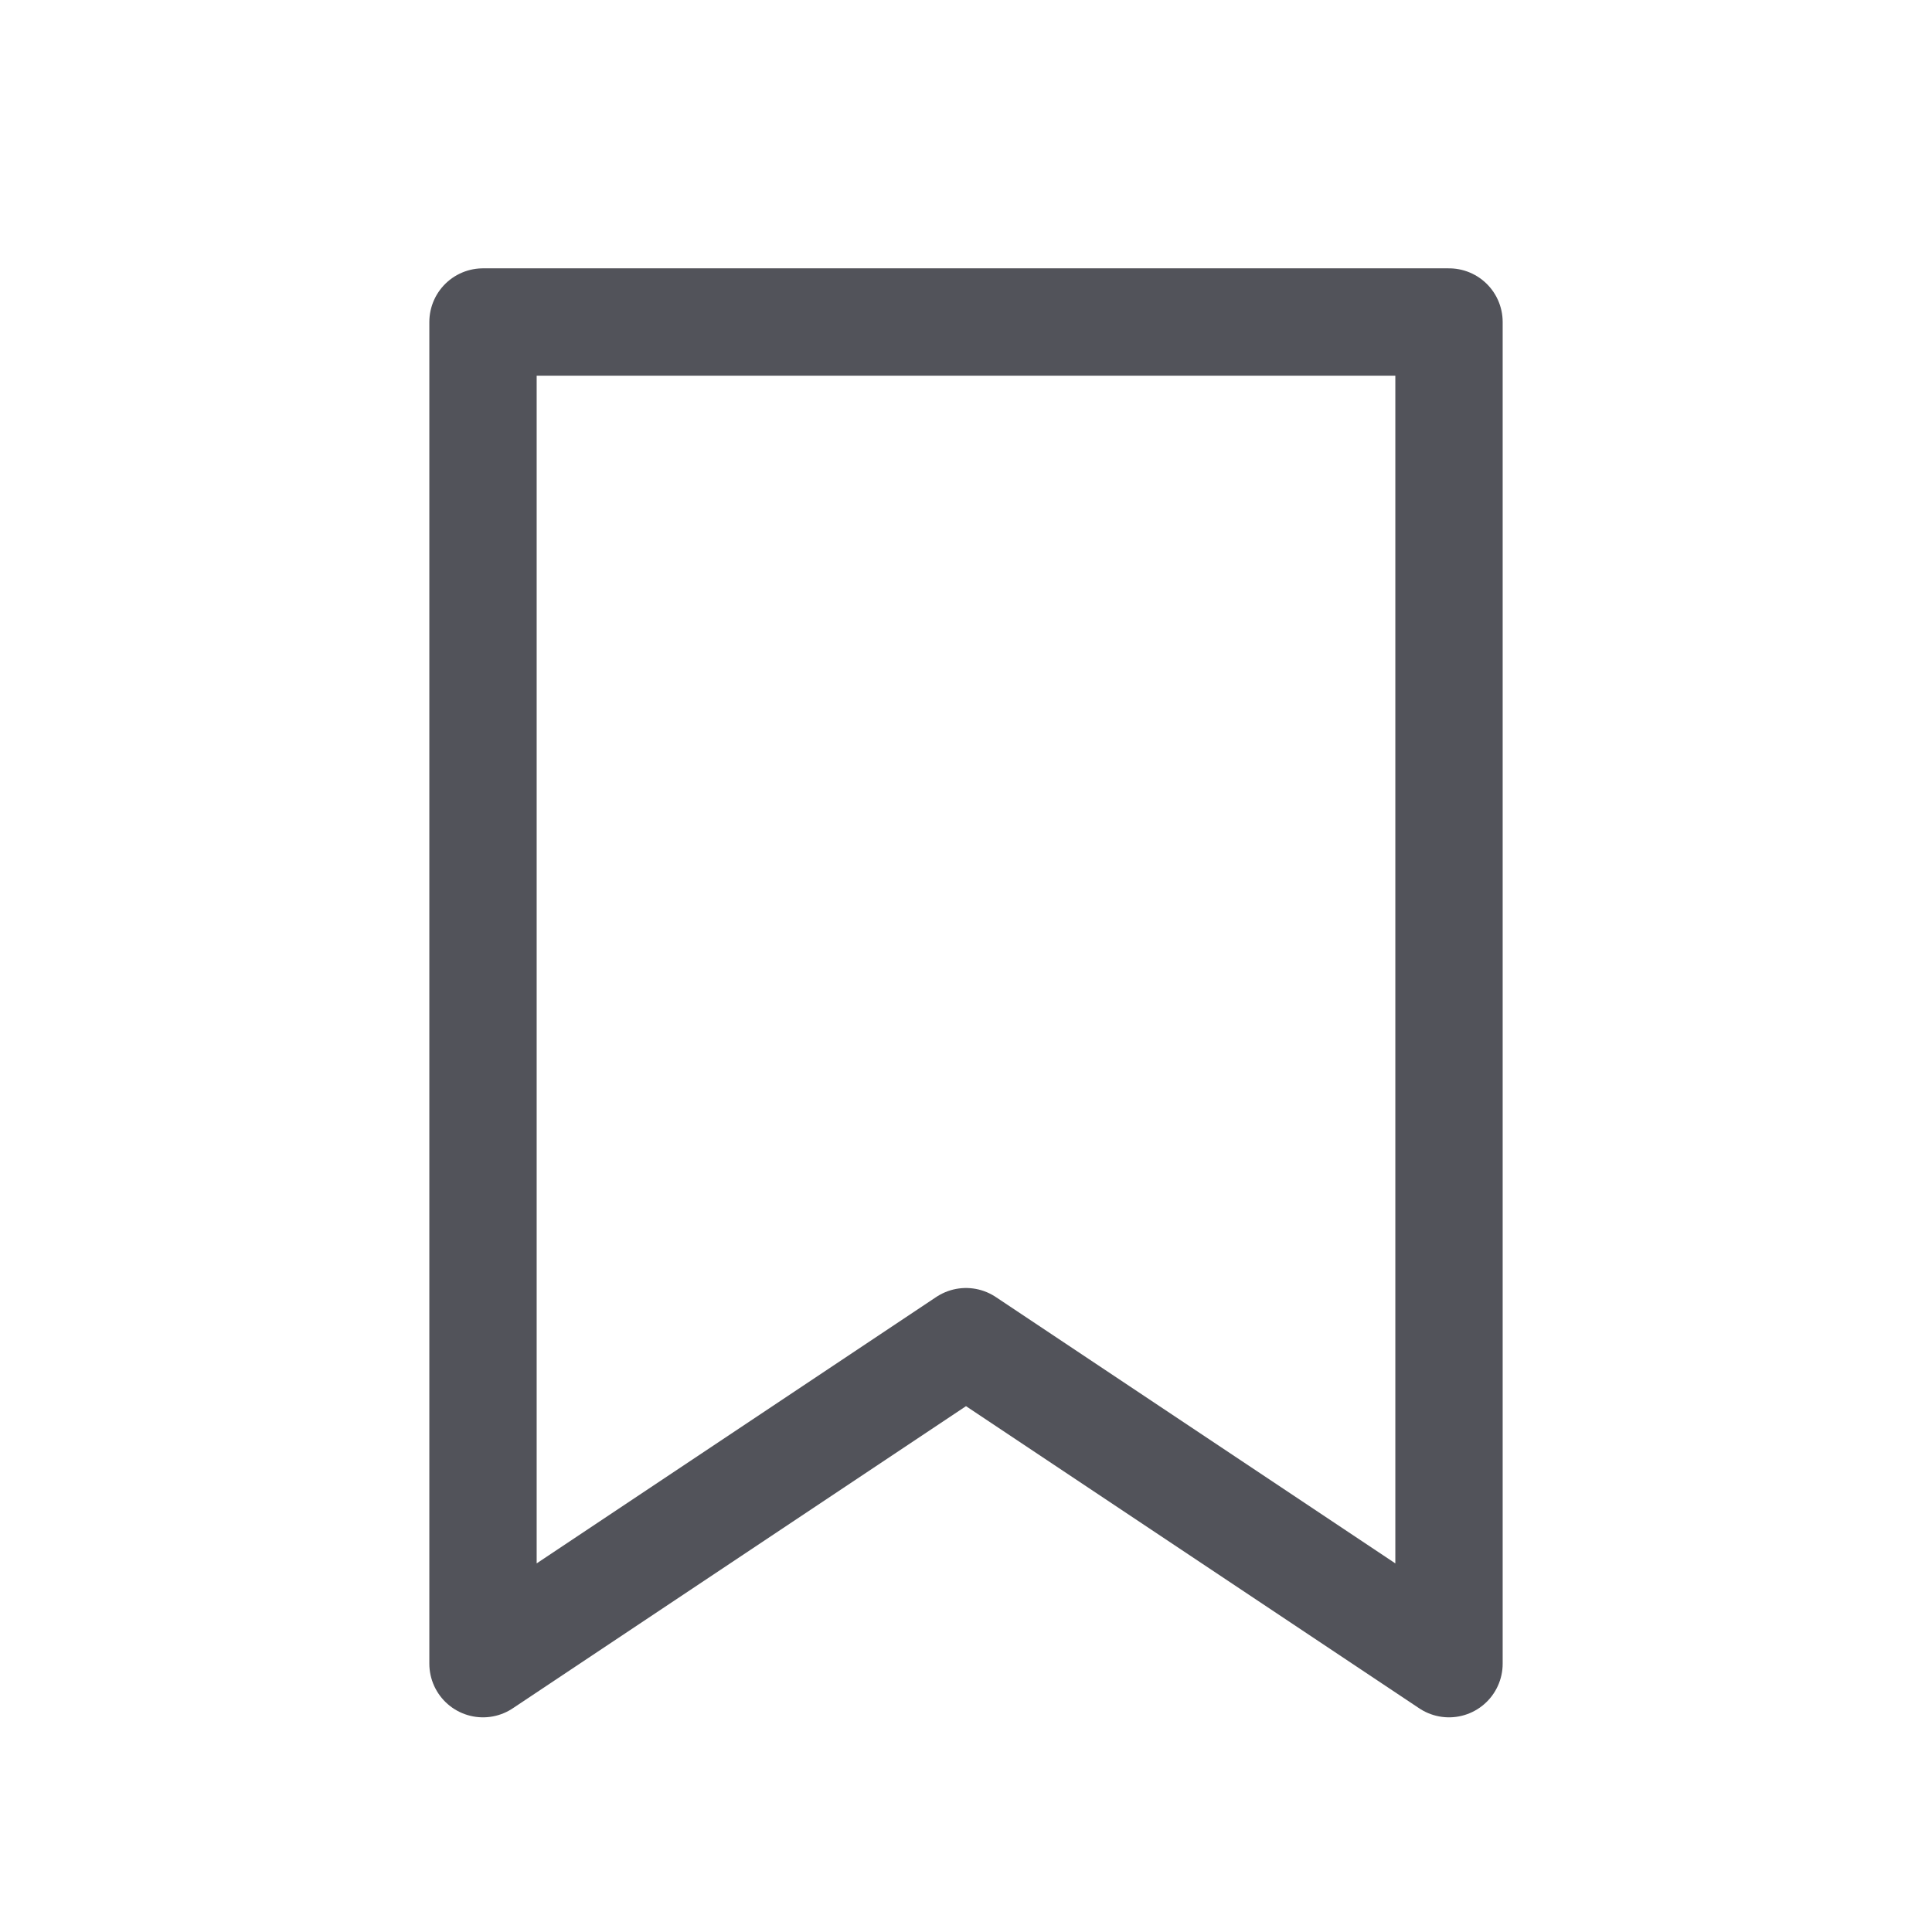
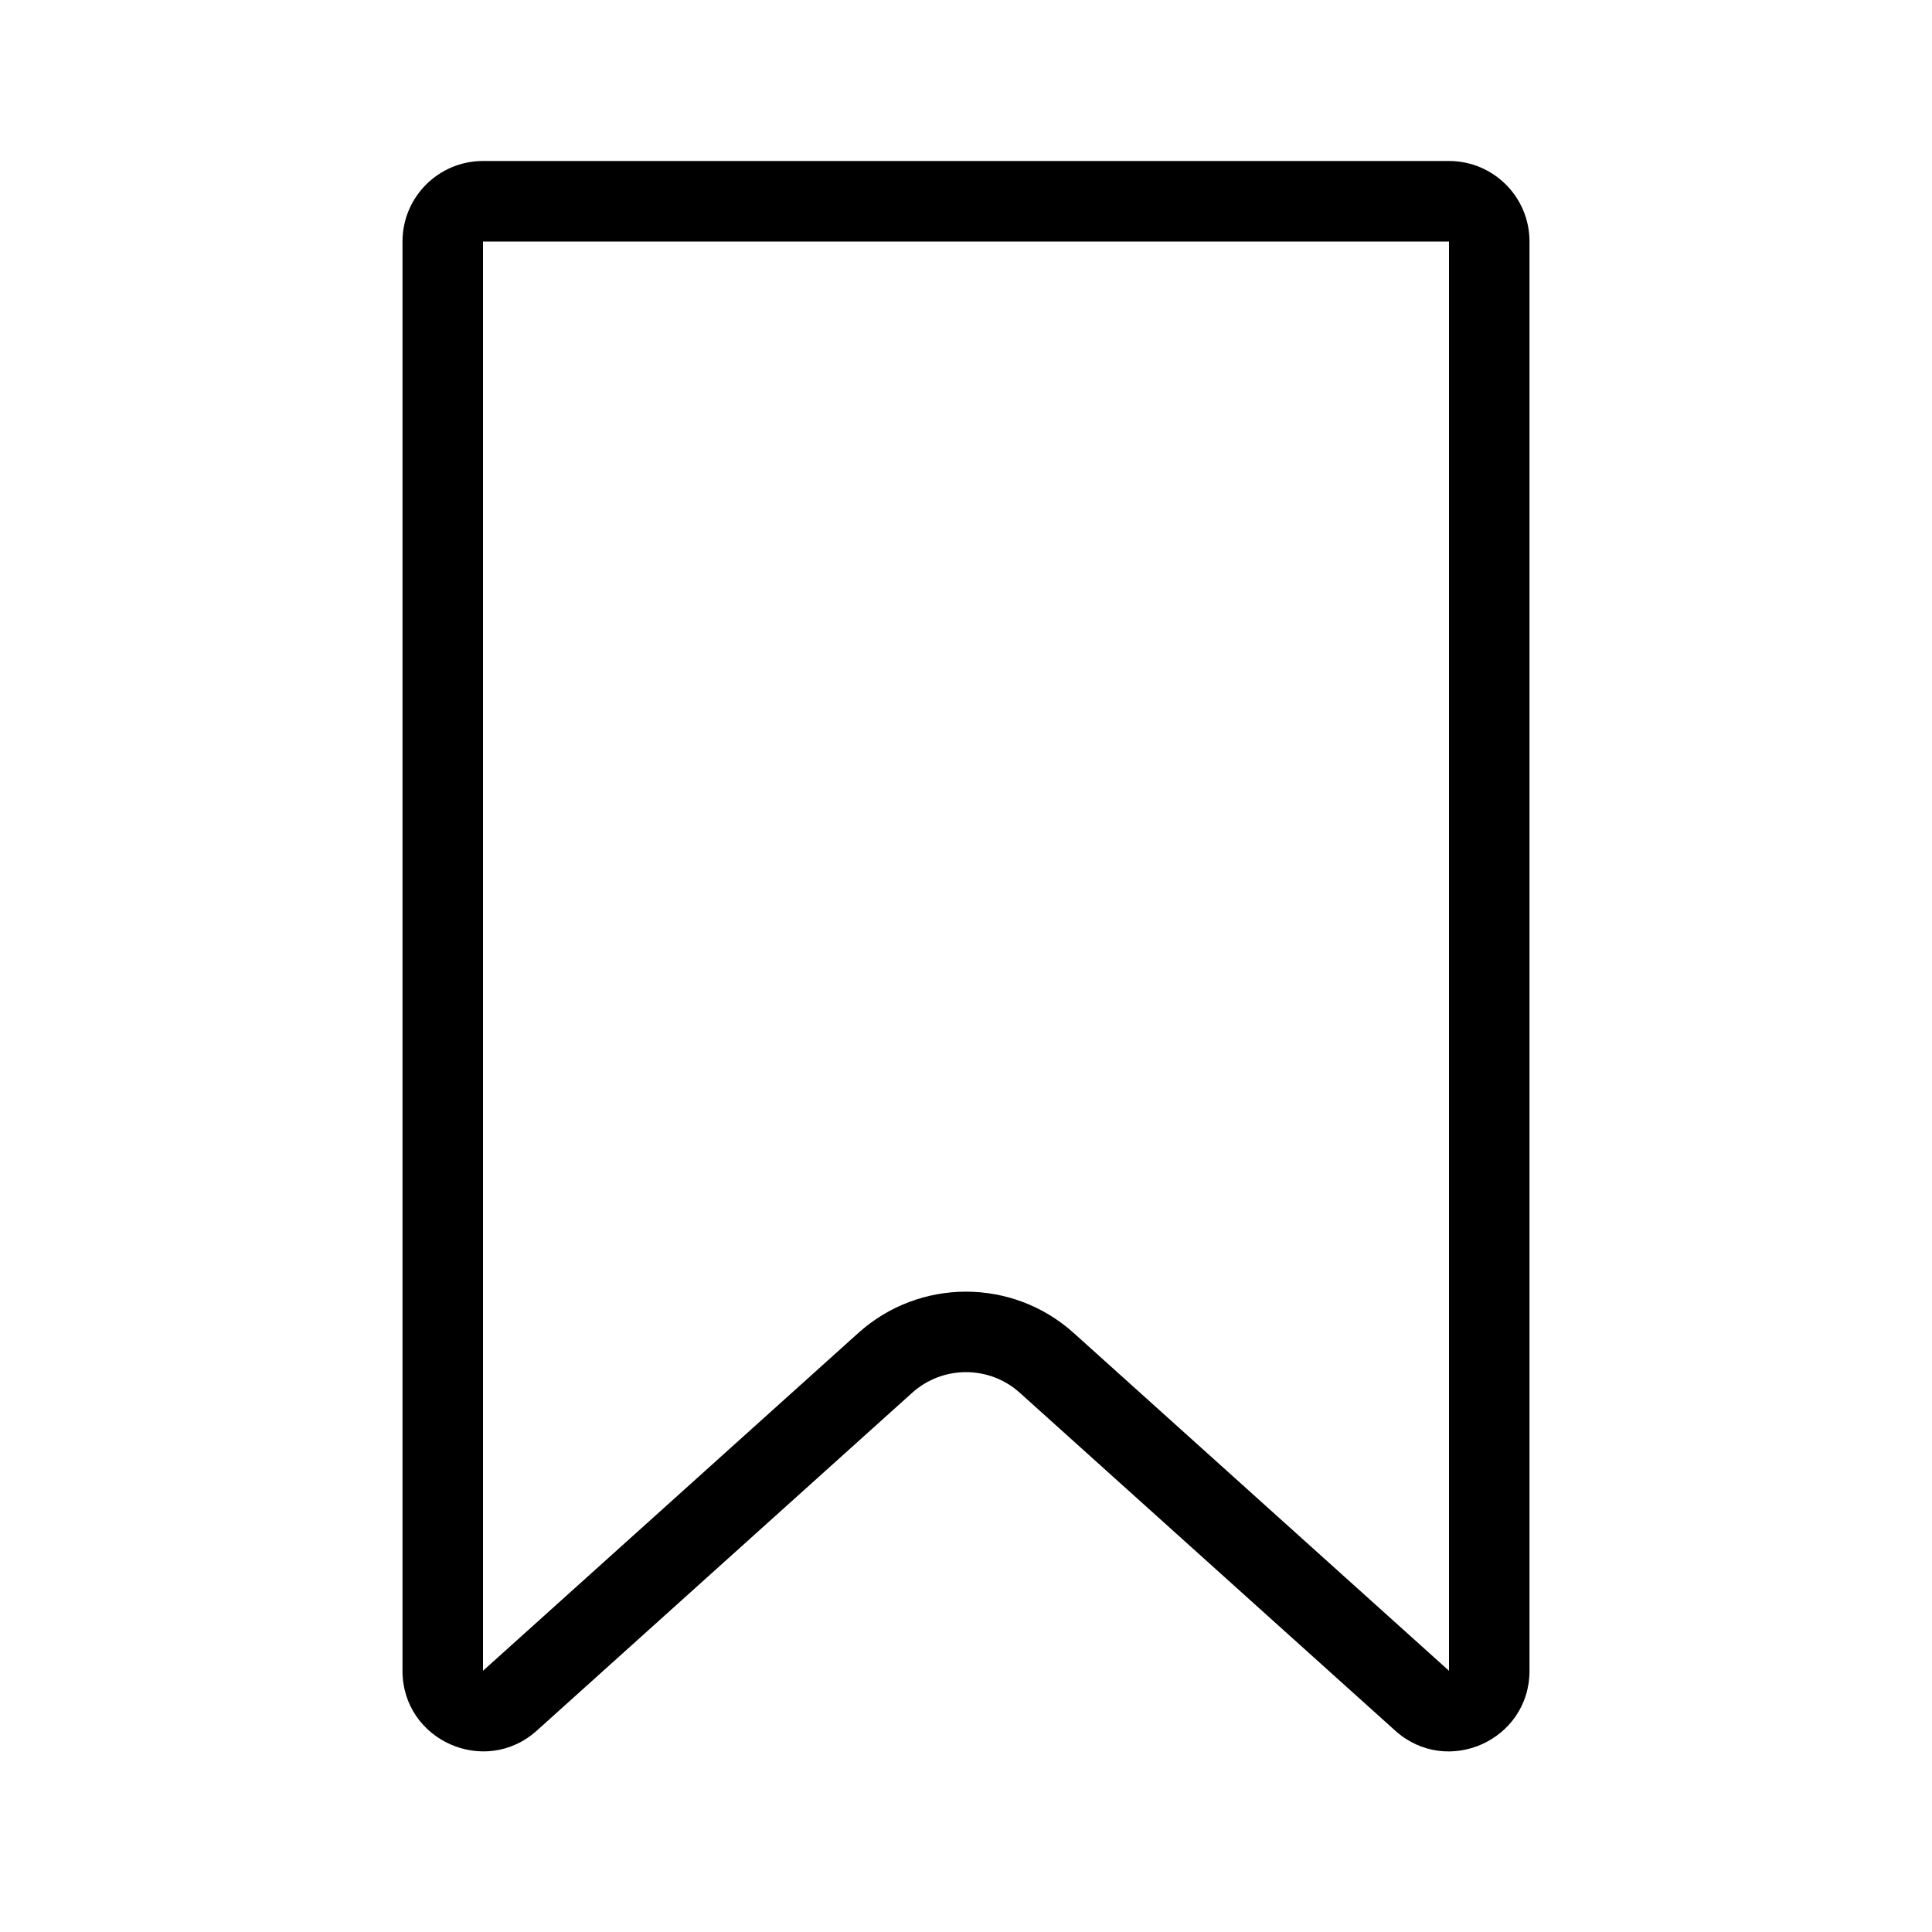
- <svg xmlns="http://www.w3.org/2000/svg" width="36" height="36" viewBox="0 0 36 36" fill="none">
-   <path d="M27 6H9V31L18 25L27 31V6Z" stroke="#52535A" stroke-width="2" stroke-linejoin="round" />
+ <svg xmlns="http://www.w3.org/2000/svg" width="24" height="24">
+   <path fill-rule="evenodd" clip-rule="evenodd" d="M18 3H6v17.755l4.662-4.196a2 2 0 012.676 0L18 20.755V3zM6 2a1 1 0 00-1 1v17.755c0 .865 1.025 1.322 1.669.743l4.662-4.196a1 1 0 011.338 0l4.662 4.196c.644.58 1.669.122 1.669-.743V3a1 1 0 00-1-1H6z" />
</svg>
